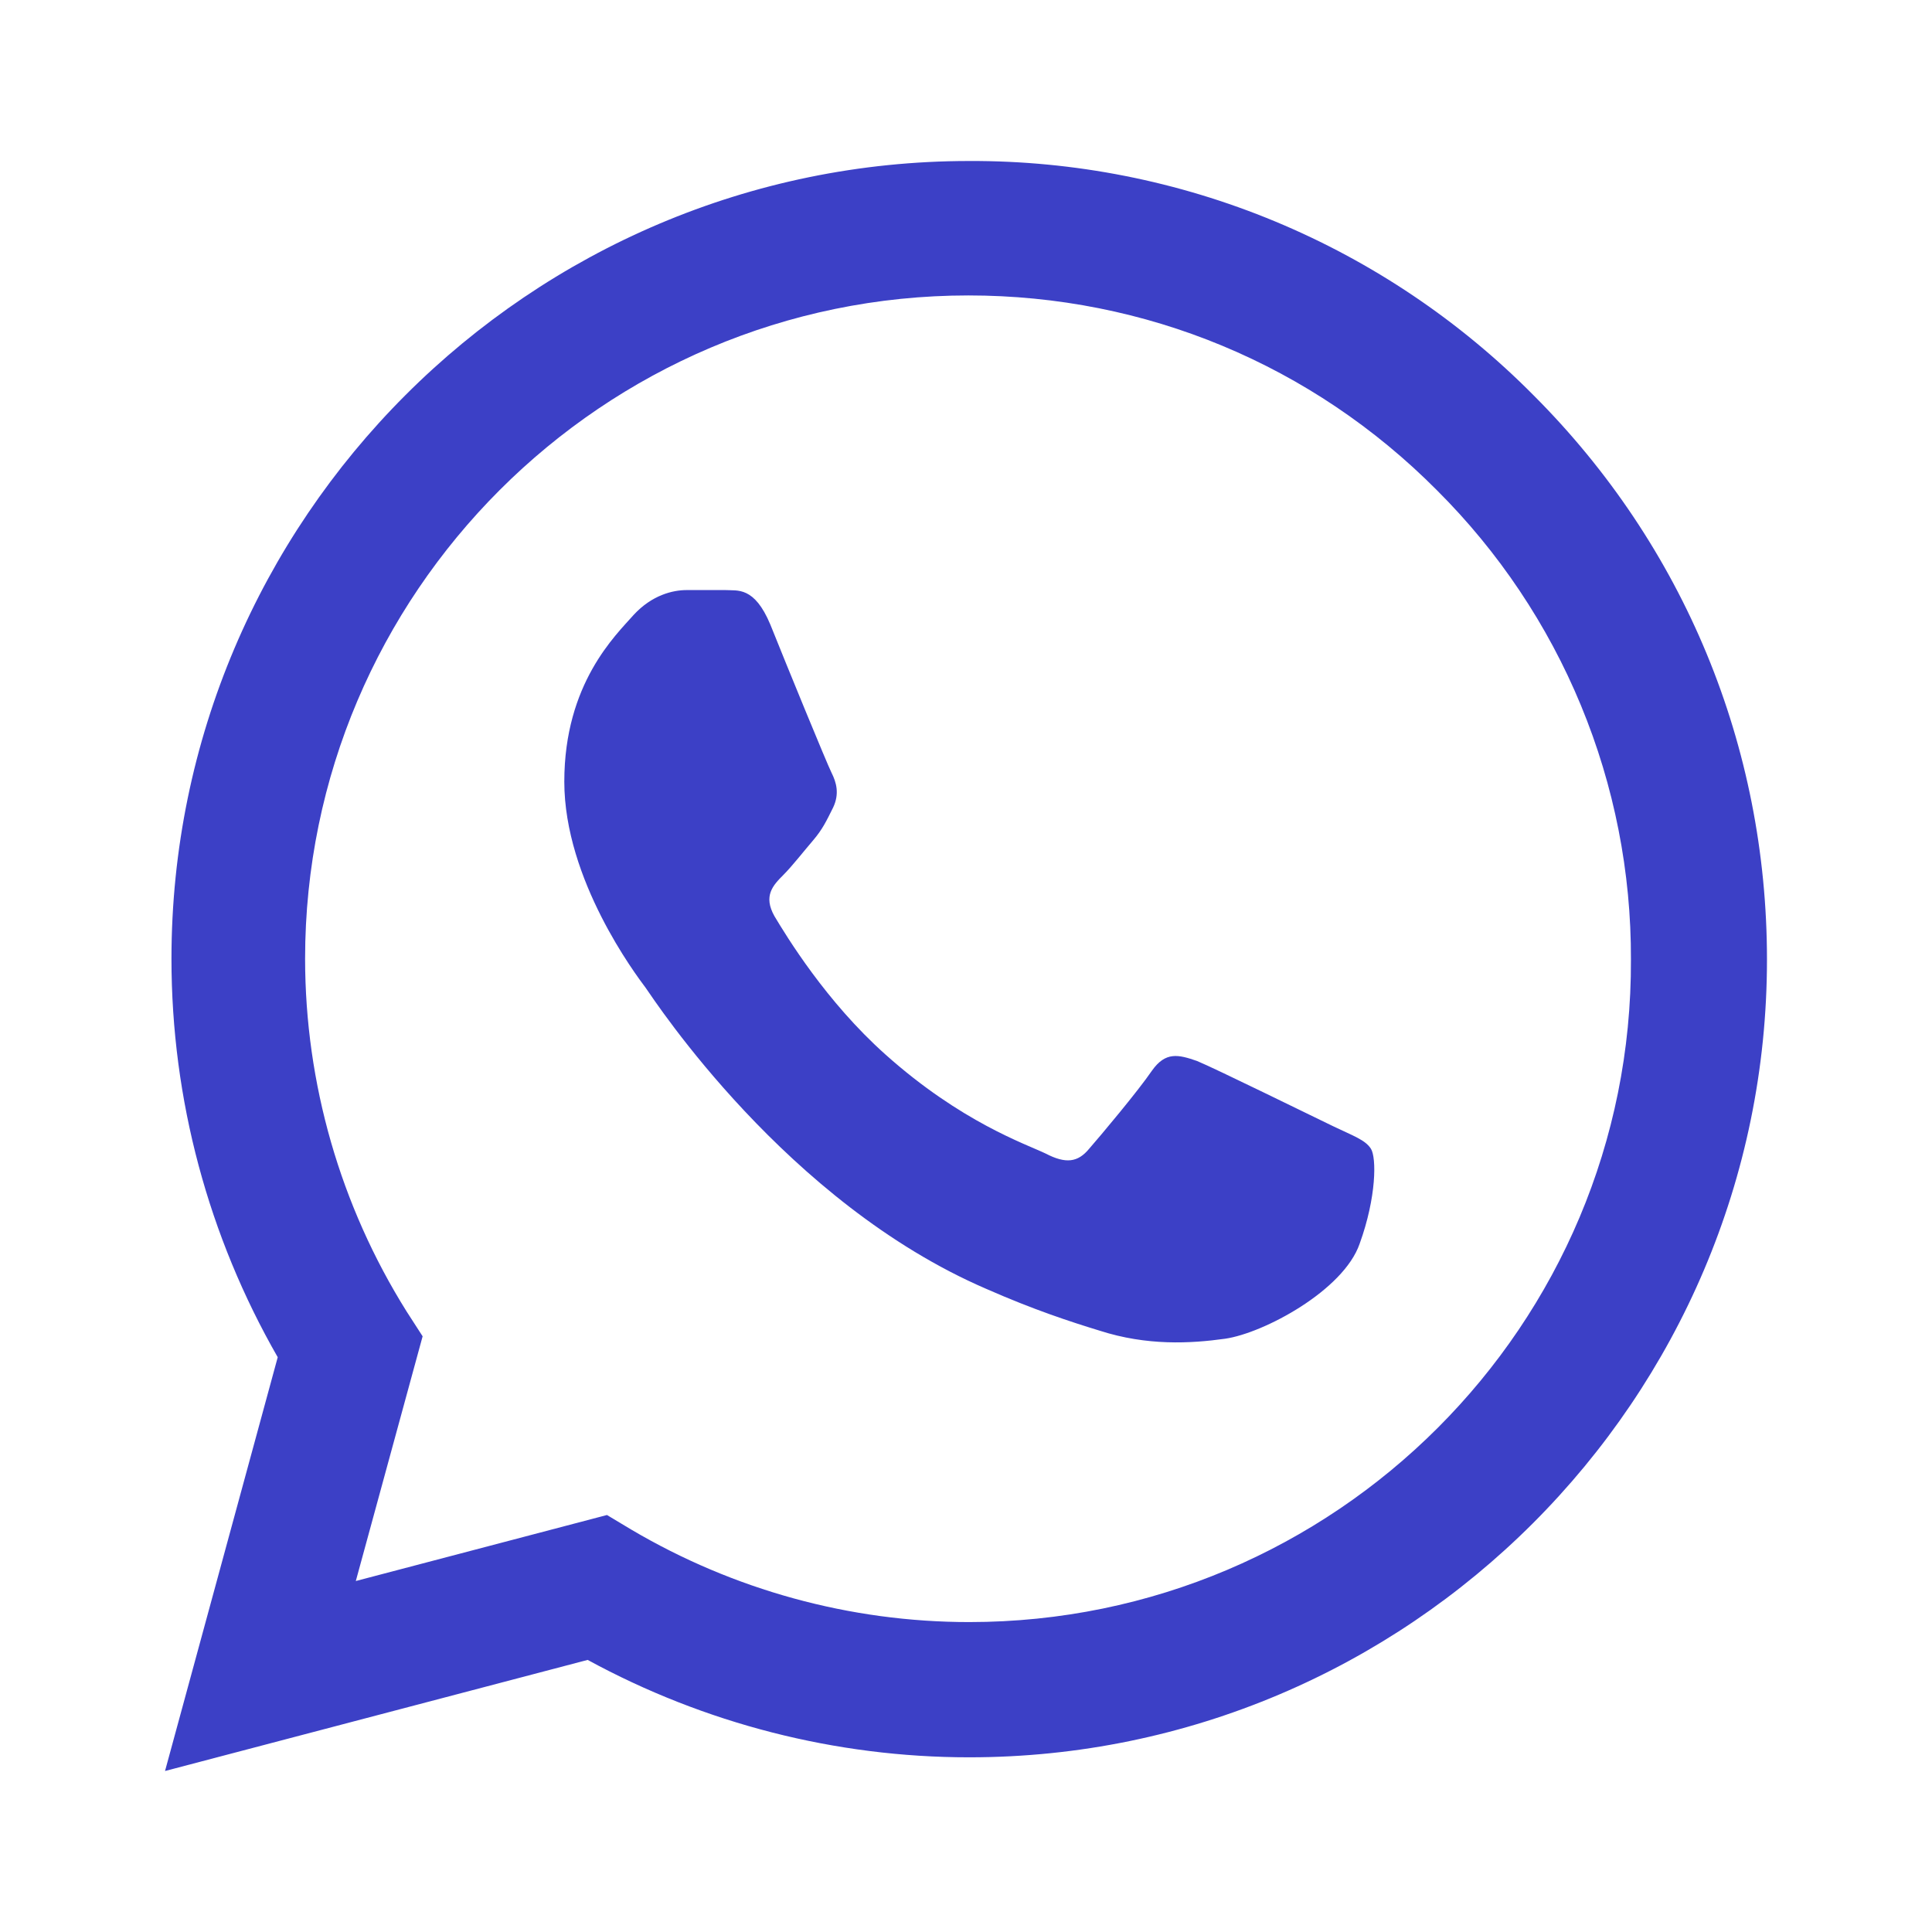
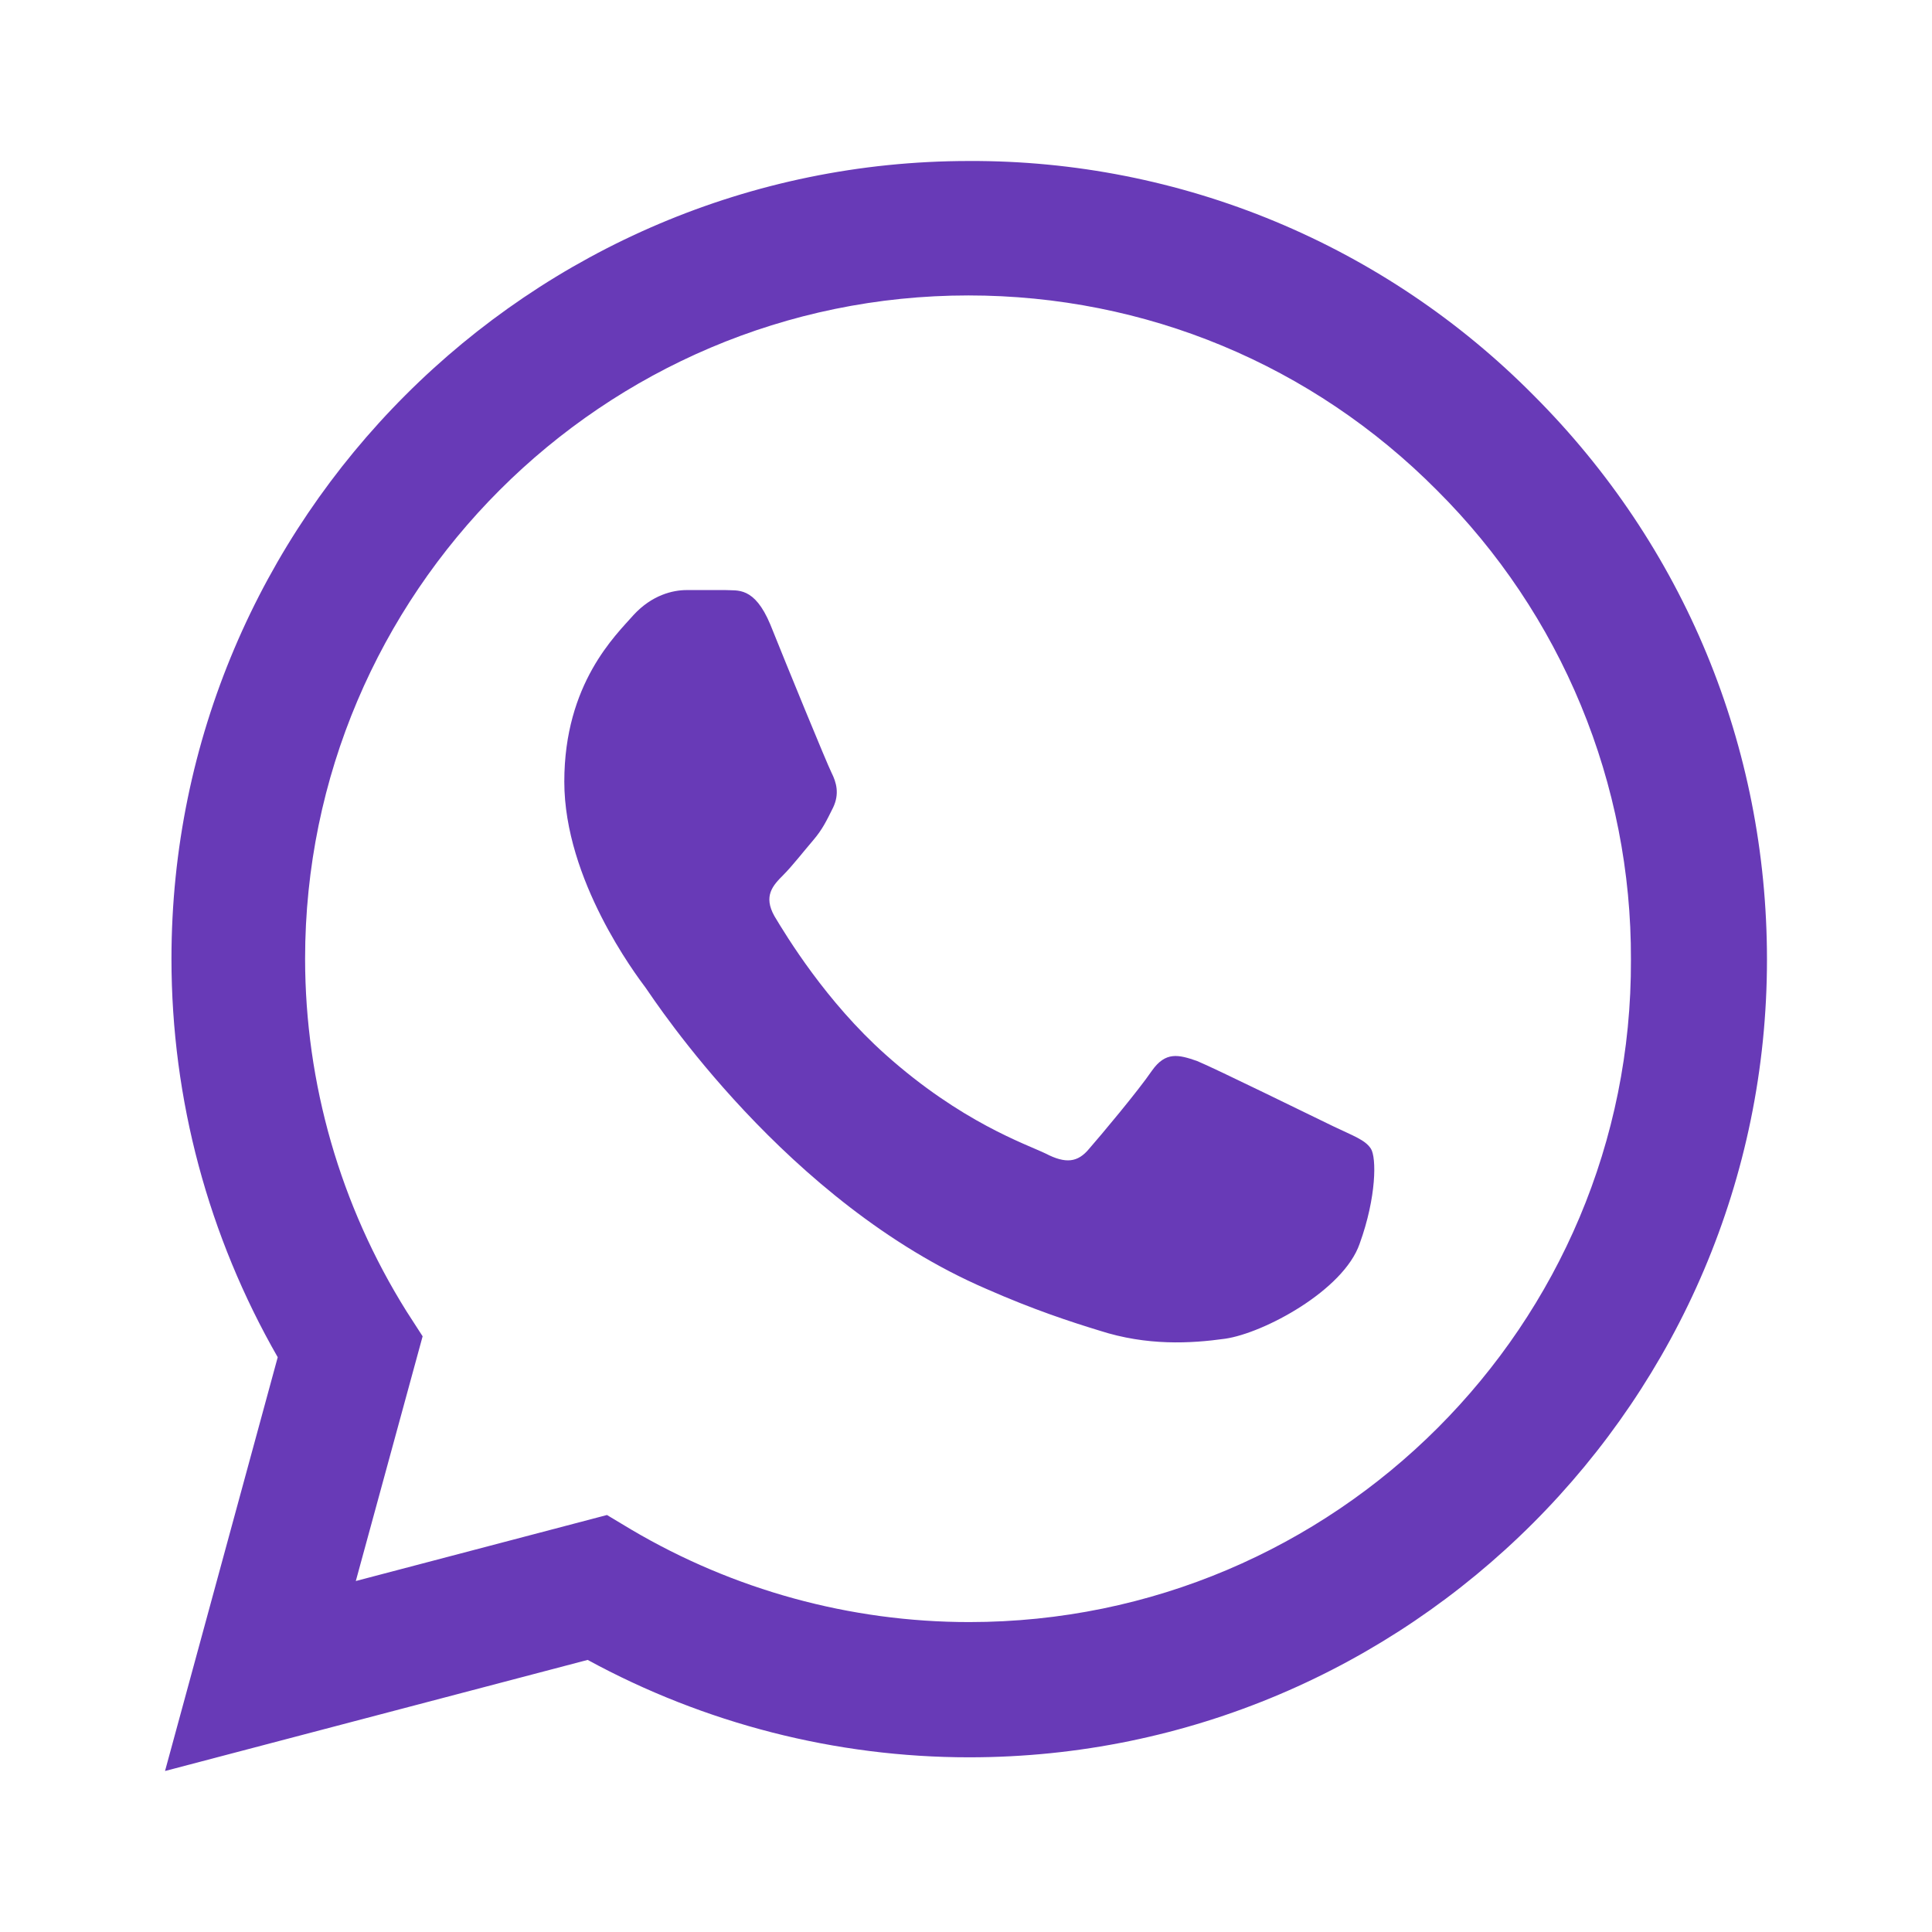
<svg xmlns="http://www.w3.org/2000/svg" width="24" height="24" viewBox="0 0 24 24" fill="none">
-   <path d="M19.05 4.91C18.133 3.984 17.041 3.25 15.838 2.75C14.634 2.25 13.343 1.995 12.04 2C6.58 2 2.13 6.45 2.13 11.91C2.13 13.66 2.59 15.36 3.45 16.86L2.05 22L7.3 20.62C8.75 21.41 10.38 21.83 12.04 21.83C17.5 21.83 21.95 17.38 21.95 11.92C21.95 9.27 20.92 6.78 19.05 4.91ZM12.04 20.15C10.56 20.15 9.11 19.75 7.84 19L7.54 18.82L4.42 19.64L5.25 16.6L5.05 16.29C4.228 14.977 3.791 13.459 3.79 11.91C3.79 7.37 7.49 3.67 12.03 3.67C14.23 3.67 16.3 4.53 17.85 6.09C18.617 6.854 19.226 7.763 19.639 8.763C20.053 9.764 20.264 10.837 20.26 11.92C20.28 16.46 16.58 20.15 12.04 20.15ZM16.56 13.99C16.31 13.87 15.09 13.27 14.87 13.18C14.64 13.1 14.48 13.06 14.31 13.3C14.14 13.55 13.67 14.11 13.53 14.27C13.39 14.44 13.24 14.46 12.99 14.33C12.74 14.21 11.94 13.94 11 13.1C10.26 12.44 9.77 11.63 9.62 11.38C9.48 11.13 9.6 11 9.73 10.87C9.84 10.76 9.98 10.58 10.1 10.44C10.22 10.3 10.27 10.19 10.35 10.03C10.43 9.86 10.39 9.72 10.33 9.6C10.27 9.48 9.77 8.26 9.57 7.76C9.37 7.28 9.16 7.34 9.01 7.33H8.53C8.36 7.33 8.1 7.39 7.87 7.64C7.65 7.89 7.01 8.49 7.01 9.71C7.01 10.93 7.9 12.11 8.02 12.27C8.14 12.44 9.77 14.94 12.25 16.01C12.84 16.27 13.3 16.42 13.66 16.53C14.25 16.72 14.79 16.69 15.22 16.63C15.7 16.56 16.69 16.03 16.89 15.45C17.1 14.87 17.1 14.38 17.03 14.27C16.96 14.16 16.81 14.11 16.56 13.99Z" fill="#3C40C6" />
+   <path d="M19.05 4.91C18.133 3.984 17.041 3.25 15.838 2.75C14.634 2.25 13.343 1.995 12.04 2C6.58 2 2.13 6.45 2.13 11.91C2.13 13.66 2.59 15.36 3.45 16.86L2.05 22L7.3 20.62C8.75 21.41 10.38 21.83 12.04 21.83C17.5 21.83 21.95 17.38 21.95 11.92C21.95 9.27 20.92 6.78 19.05 4.91ZM12.04 20.15C10.56 20.15 9.11 19.75 7.84 19L7.54 18.82L4.42 19.64L5.25 16.6L5.05 16.29C4.228 14.977 3.791 13.459 3.79 11.91C3.79 7.37 7.49 3.67 12.03 3.67C14.23 3.67 16.3 4.53 17.85 6.09C18.617 6.854 19.226 7.763 19.639 8.763C20.053 9.764 20.264 10.837 20.26 11.92C20.28 16.46 16.58 20.15 12.04 20.15ZM16.56 13.99C16.31 13.87 15.09 13.27 14.87 13.18C14.64 13.1 14.48 13.06 14.31 13.3C14.14 13.55 13.67 14.11 13.53 14.27C13.39 14.44 13.24 14.46 12.99 14.33C12.74 14.21 11.94 13.94 11 13.1C10.26 12.44 9.77 11.63 9.62 11.38C9.48 11.13 9.6 11 9.73 10.87C9.84 10.76 9.98 10.58 10.1 10.44C10.22 10.3 10.27 10.19 10.35 10.03C10.43 9.86 10.39 9.72 10.33 9.6C10.27 9.48 9.77 8.26 9.57 7.76C9.37 7.28 9.16 7.34 9.01 7.33H8.53C8.36 7.33 8.1 7.39 7.87 7.64C7.65 7.89 7.01 8.49 7.01 9.71C7.01 10.93 7.9 12.11 8.02 12.27C8.14 12.44 9.77 14.94 12.25 16.01C12.84 16.27 13.3 16.42 13.66 16.53C14.25 16.72 14.79 16.69 15.22 16.63C15.7 16.56 16.69 16.03 16.89 15.45C17.1 14.87 17.1 14.38 17.03 14.27C16.96 14.16 16.81 14.11 16.56 13.99Z" fill="#683AB7" />
</svg>
